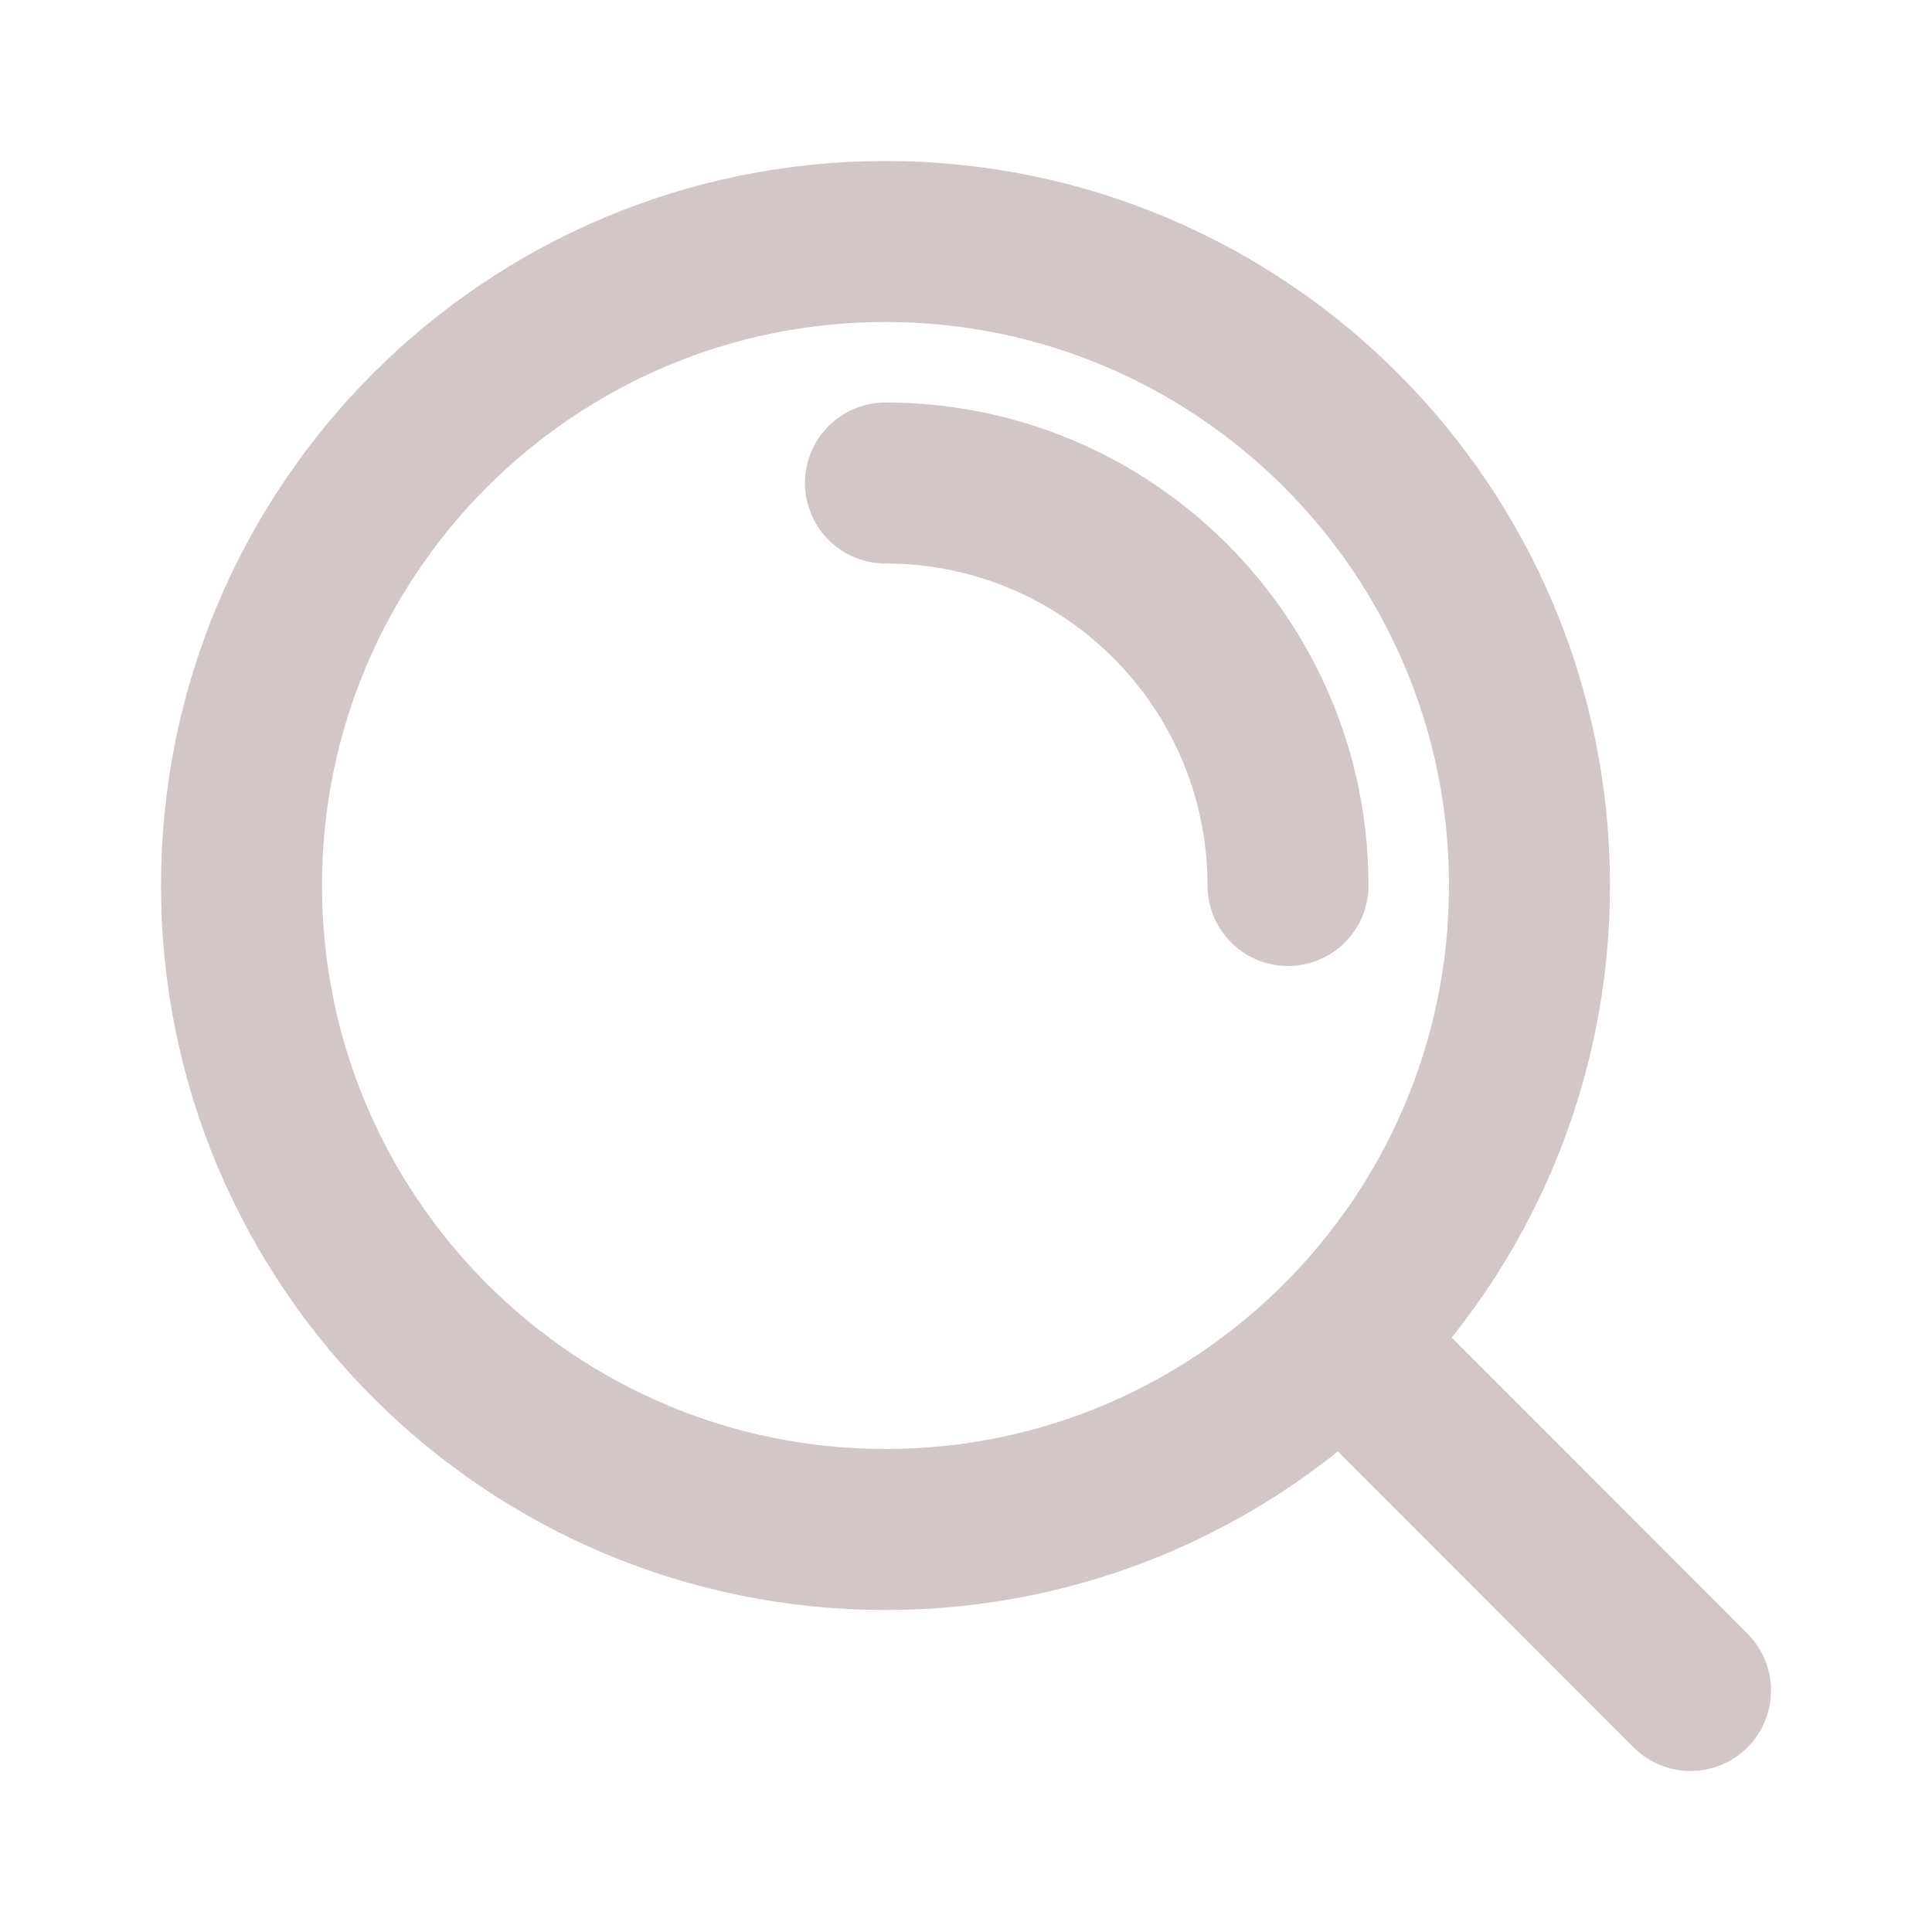
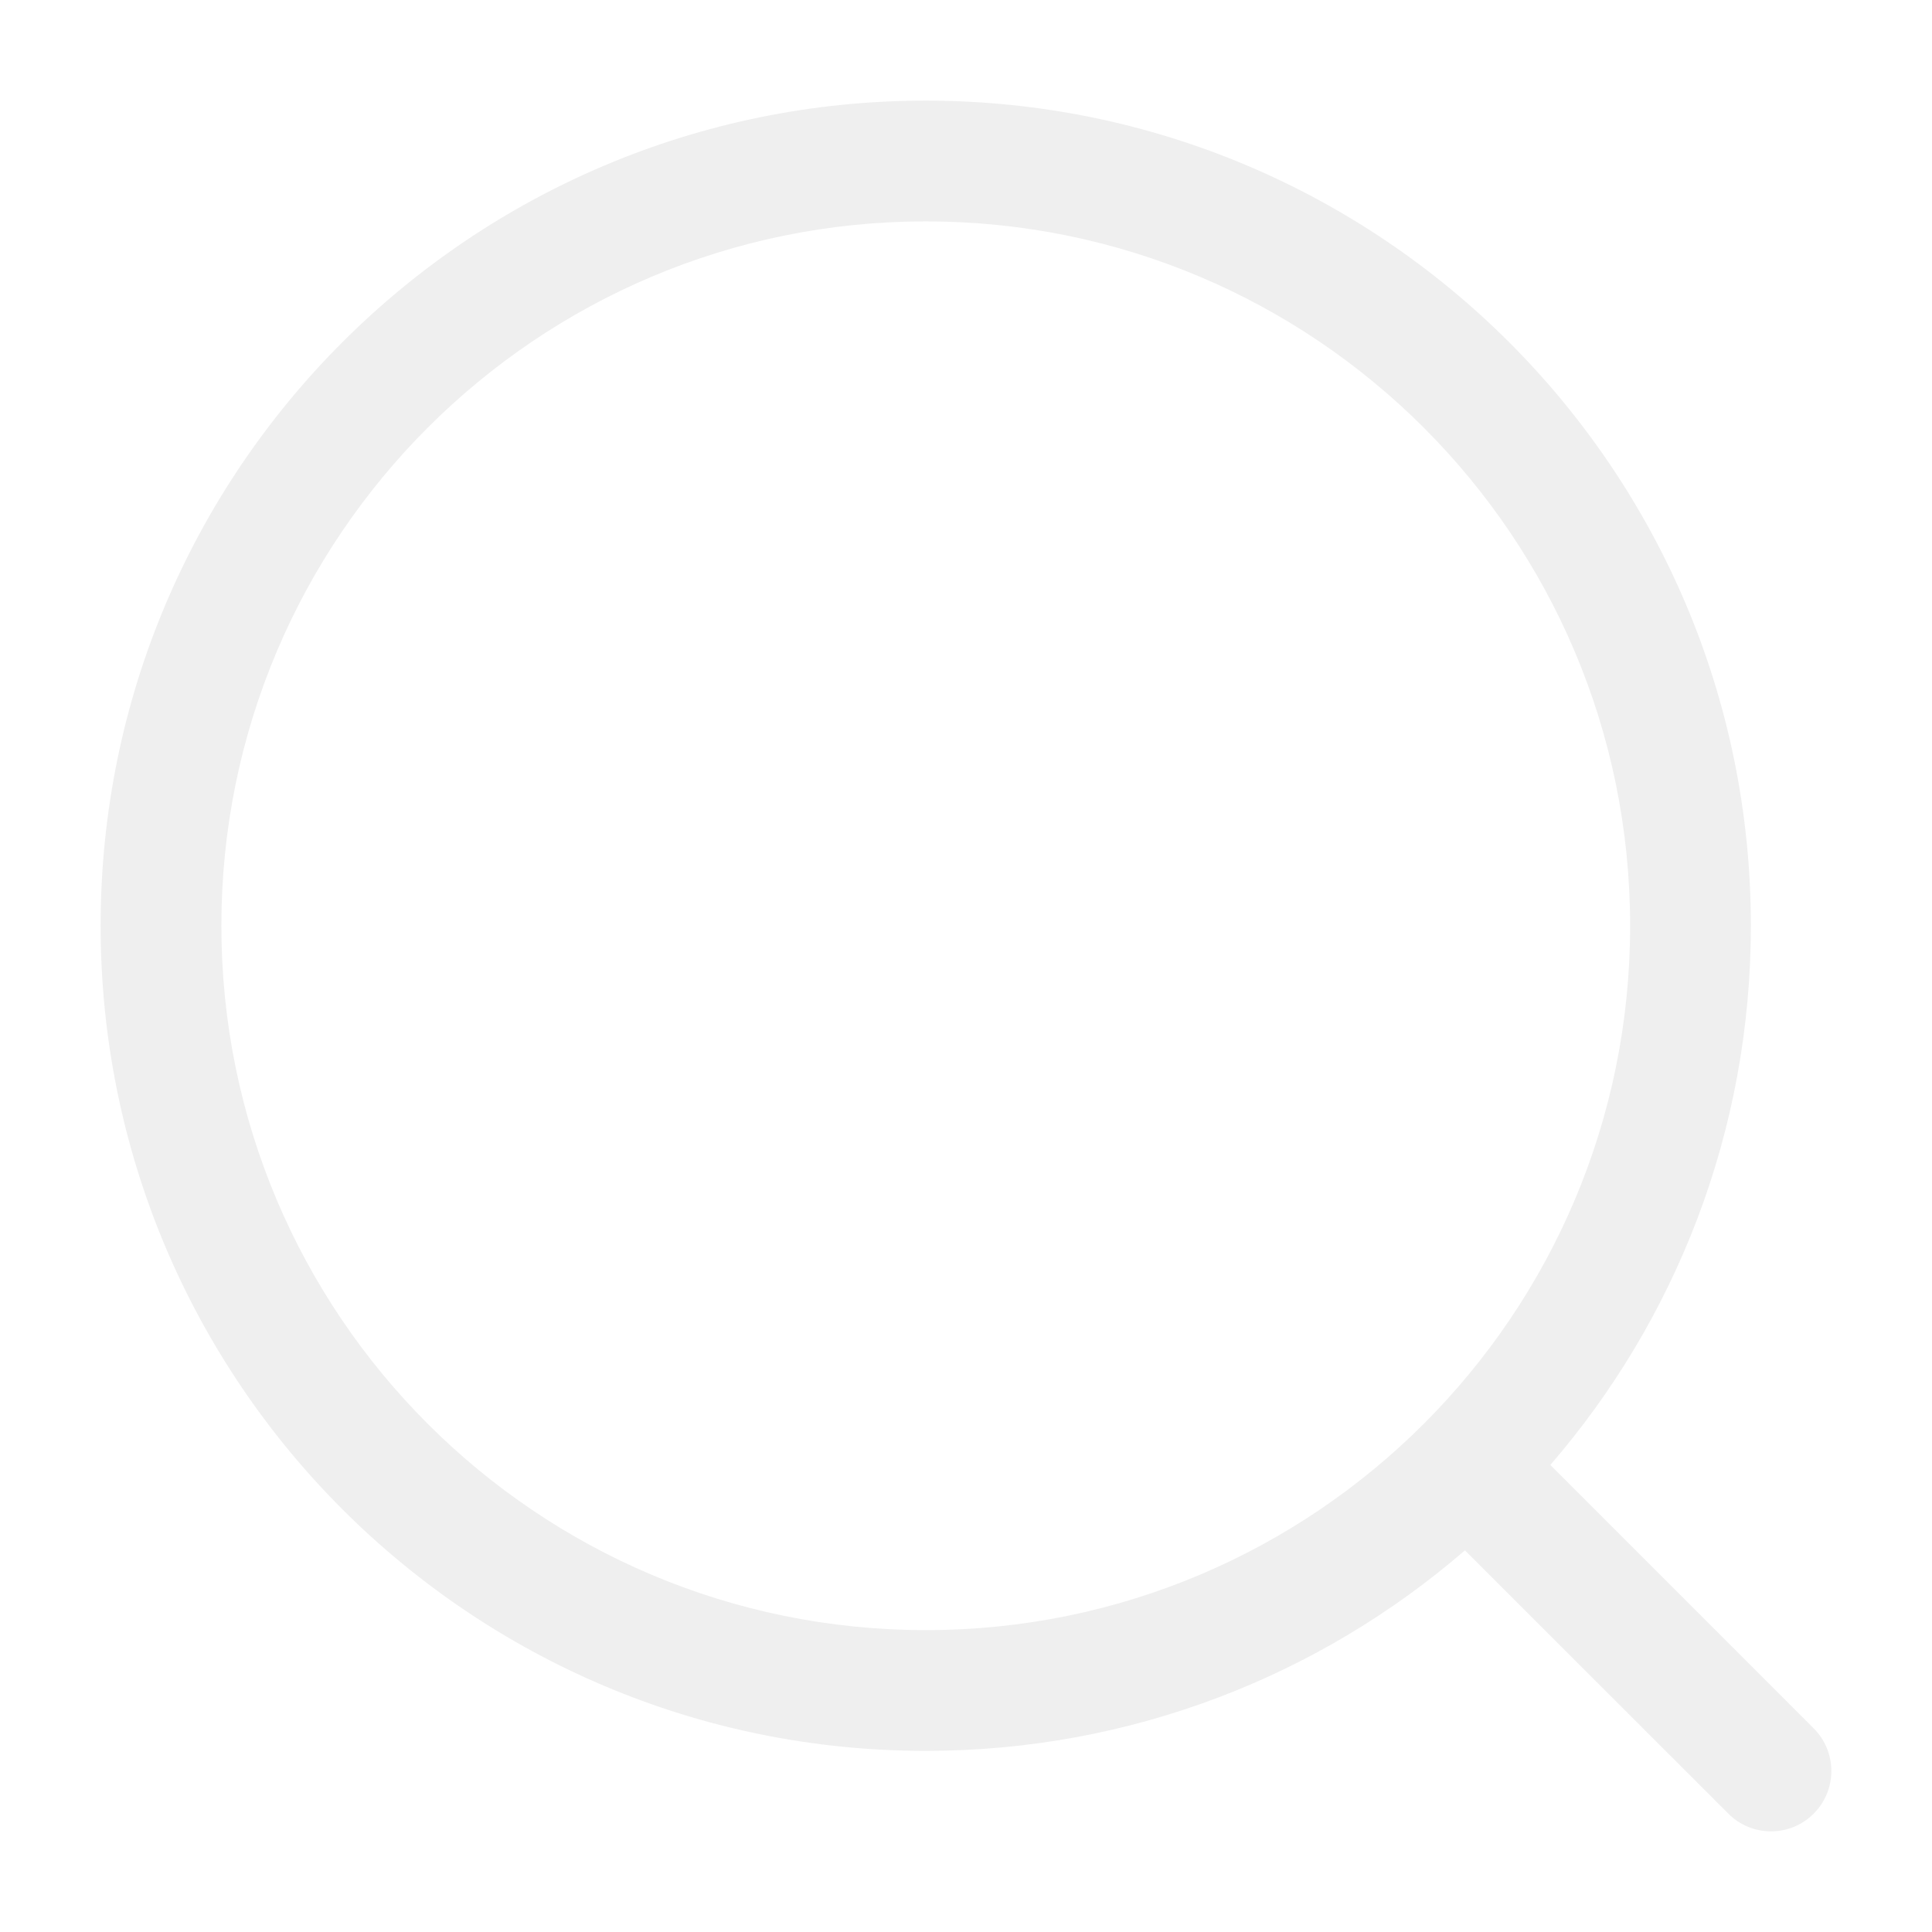
- <svg xmlns="http://www.w3.org/2000/svg" viewBox="0 0 24 24" fill="none">
-   <g id="SVGRepo_bgCarrier" stroke-width="0" />
-   <g id="SVGRepo_tracerCarrier" stroke-linecap="round" stroke-linejoin="round" />
-   <g id="SVGRepo_iconCarrier">
-     <path d="M11 6C13.761 6 16 8.239 16 11M16.659 16.655L21 21M19 11C19 15.418 15.418 19 11 19C6.582 19 3 15.418 3 11C3 6.582 6.582 3 11 3C15.418 3 19 6.582 19 11Z" stroke="#d2c6c6" stroke-width="2" stroke-linecap="round" stroke-linejoin="round" />
-   </g>
+ <svg xmlns="http://www.w3.org/2000/svg" width="24" height="24" viewBox="0 0 24 24" fill="none">
+   <path fill-rule="evenodd" clip-rule="evenodd" d="M11.5 2.75C6.668 2.75 2.75 6.668 2.75 11.5C2.75 16.332 6.668 20.25 11.5 20.25C16.332 20.25 20.25 16.332 20.25 11.5C20.25 6.668 16.332 2.75 11.5 2.75ZM1.25 11.5C1.25 5.839 5.839 1.25 11.5 1.25C17.161 1.25 21.75 5.839 21.75 11.5C21.75 14.06 20.811 16.402 19.259 18.198L22.53 21.47C22.823 21.763 22.823 22.237 22.53 22.53C22.237 22.823 21.763 22.823 21.47 22.53L18.198 19.259C16.402 20.811 14.06 21.75 11.5 21.75C5.839 21.75 1.25 17.161 1.25 11.5Z" fill="#EFEFEF" />
</svg>
